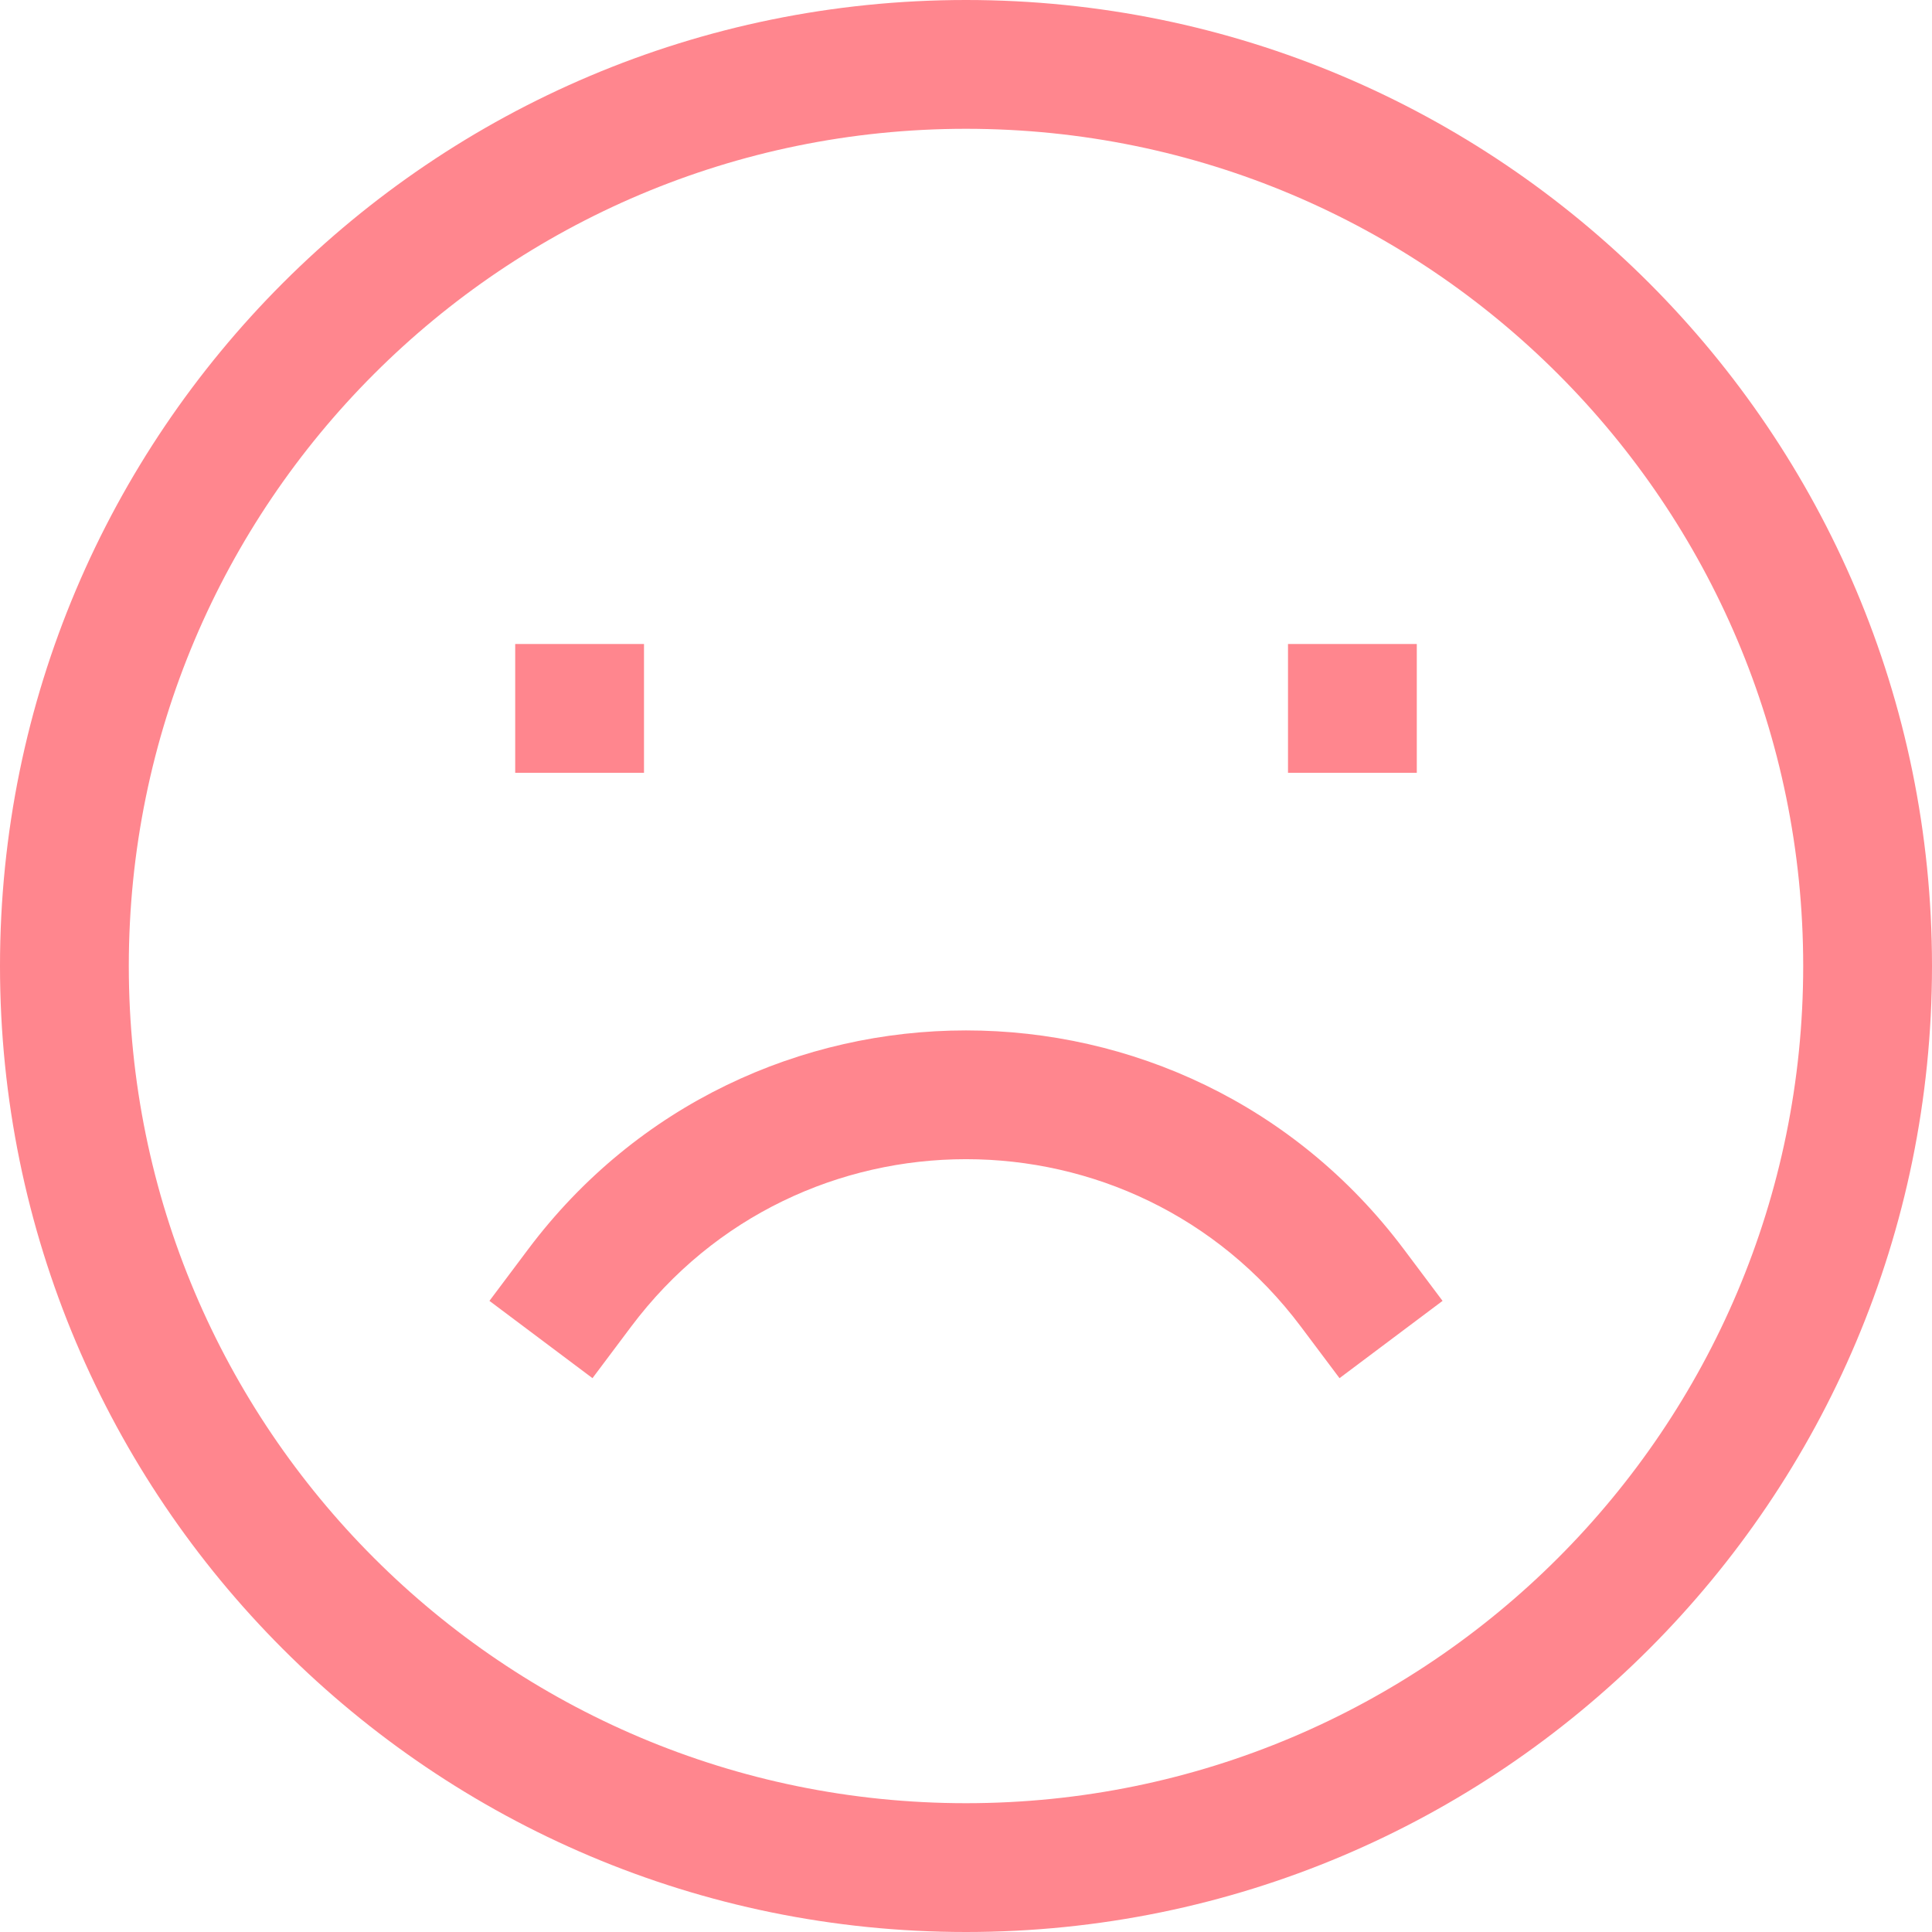
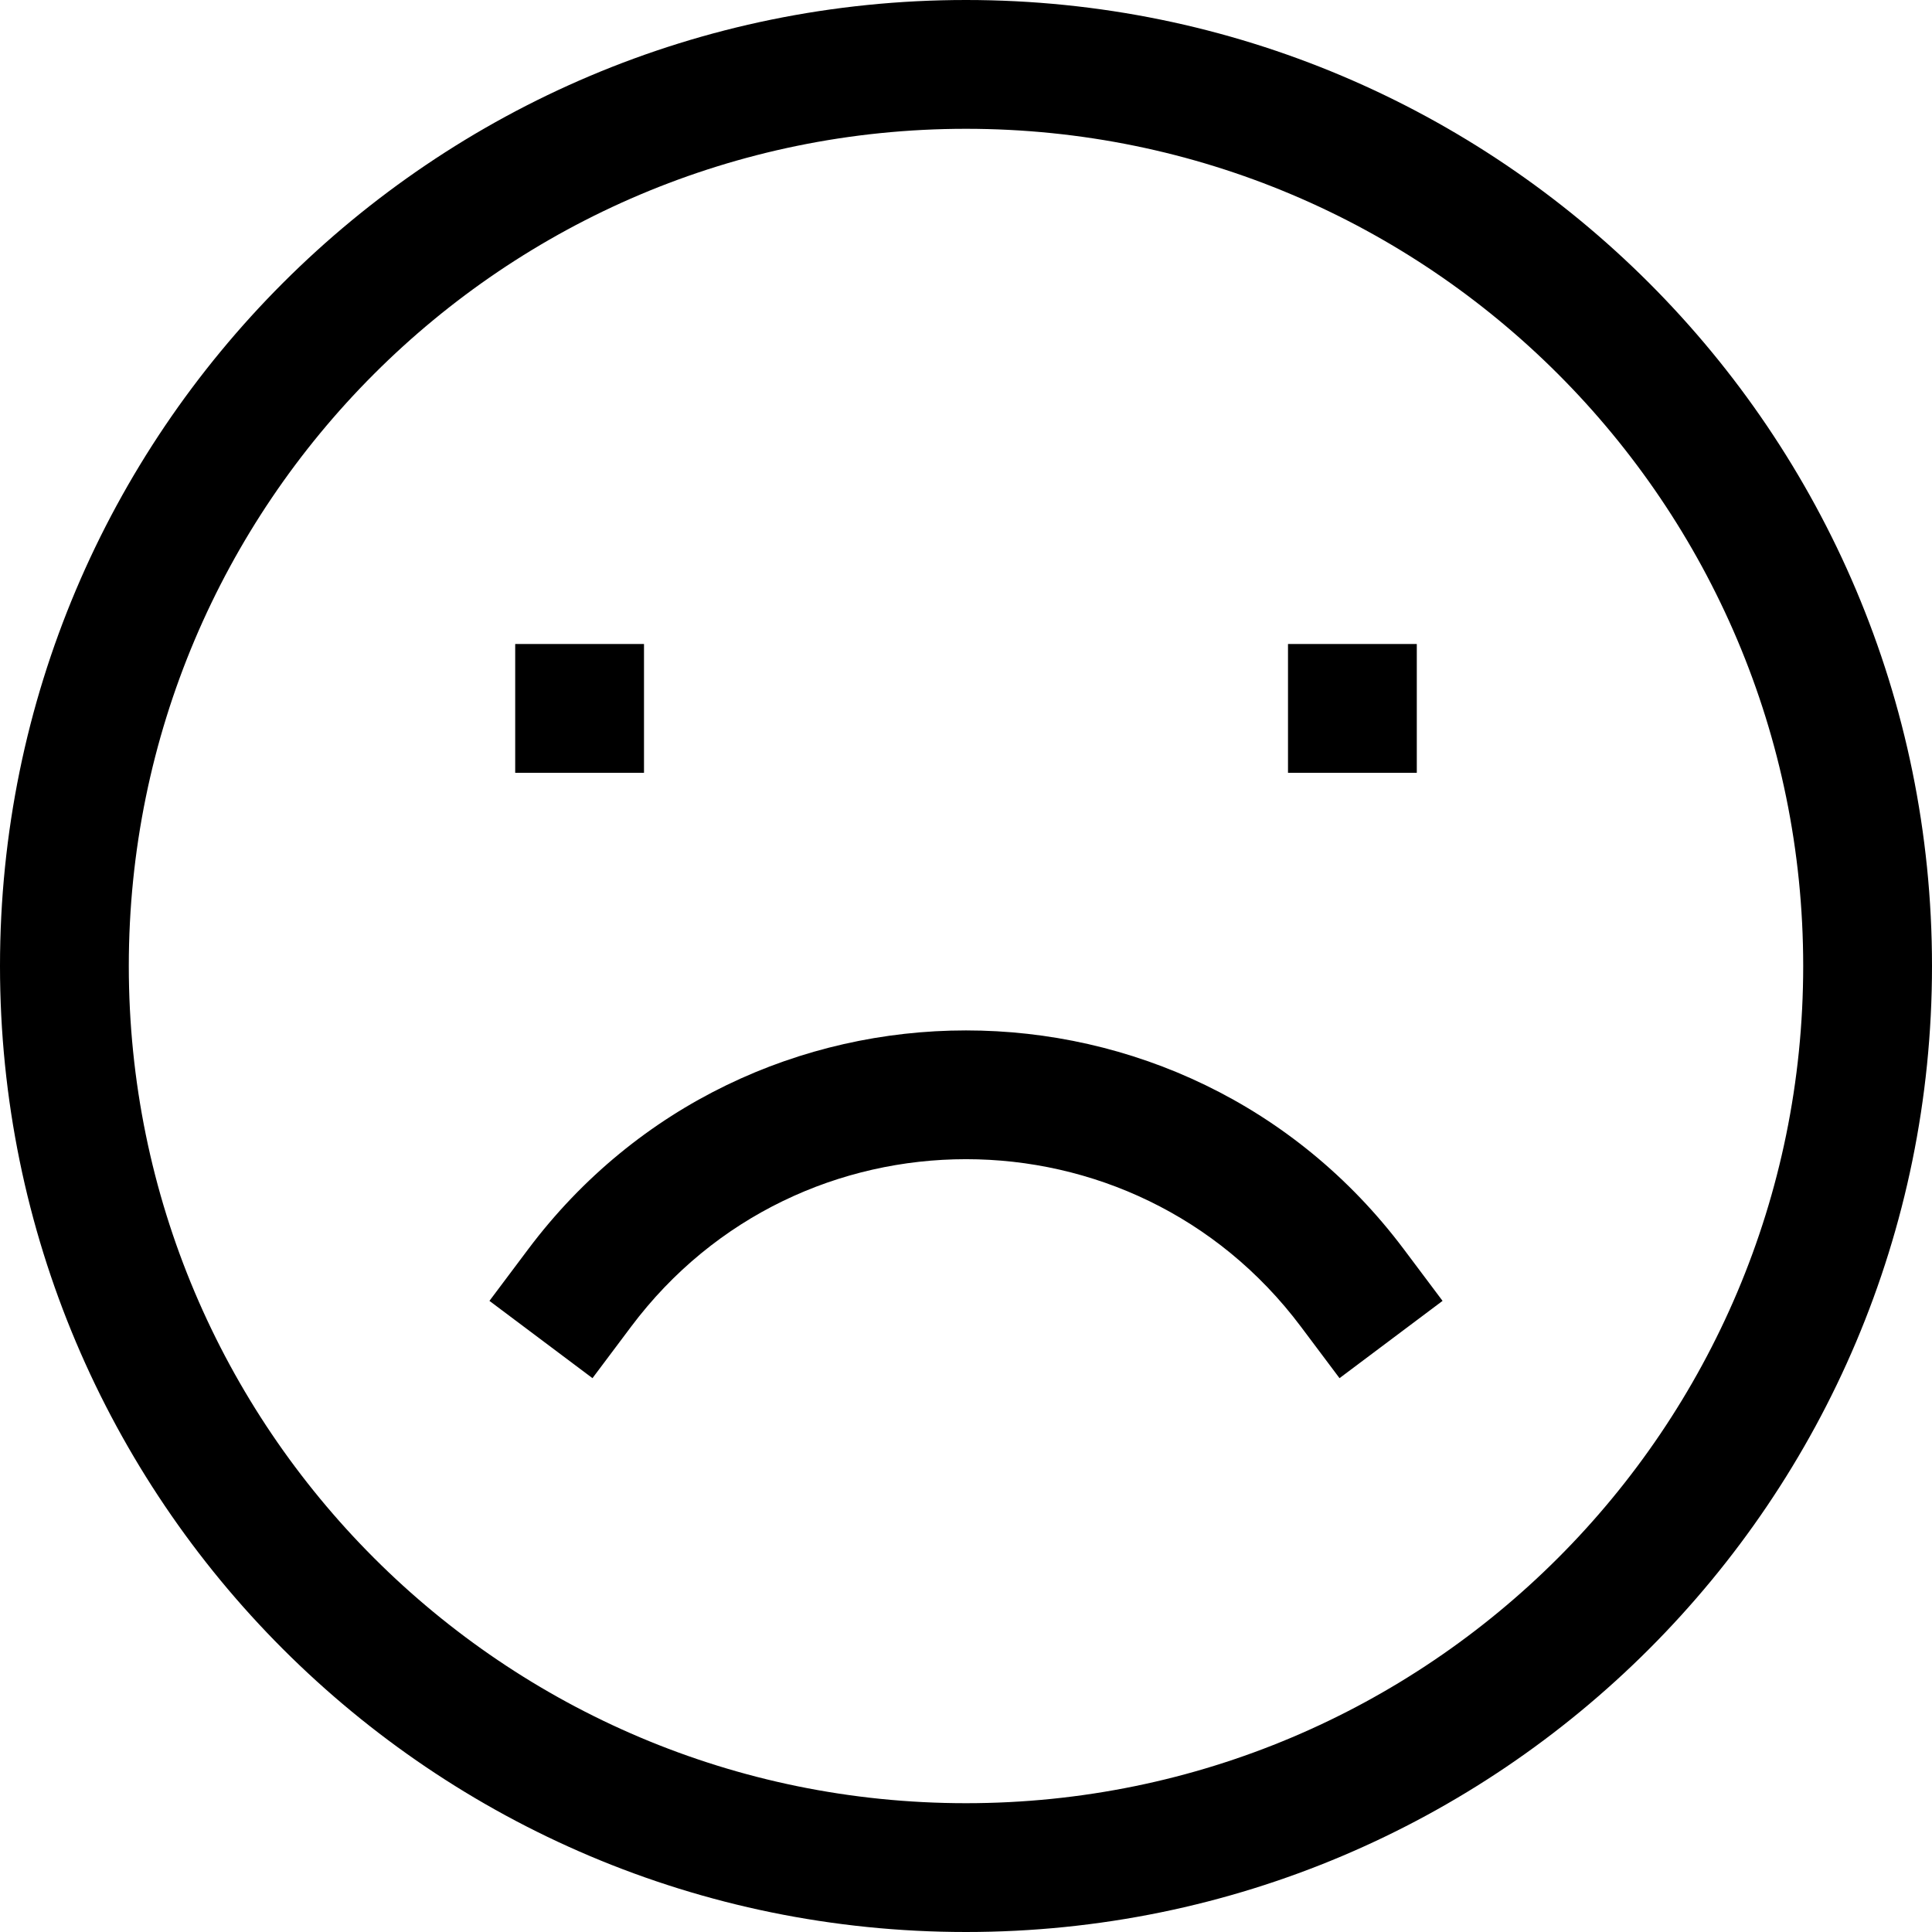
- <svg xmlns="http://www.w3.org/2000/svg" width="30" height="30" viewBox="0 0 30 30" fill="none">
-   <path fill-rule="evenodd" clip-rule="evenodd" d="M0 15C0 6.716 6.716 0 15 0C23.284 0 30 6.716 30 15C30 23.284 23.284 30 15 30C6.716 30 0 23.284 0 15ZM15 2C7.82 2 2 7.82 2 15C2 22.18 7.82 28 15 28C22.18 28 28 22.18 28 15C28 7.82 22.18 2 15 2ZM10 12H8V10H10V12ZM22 12H20V10H22V12ZM7.6 20.2L8.2 19.4C11.6 14.867 18.4 14.867 21.8 19.4L22.4 20.2L20.8 21.4L20.2 20.6C17.6 17.133 12.4 17.133 9.8 20.6L9.2 21.4L7.6 20.2Z" fill="#FF868E" />
+ <svg xmlns="http://www.w3.org/2000/svg" width="30" height="30" viewBox="0 0 30 30" fill="current">
+   <path fill-rule="evenodd" clip-rule="evenodd" d="M0 15C0 6.716 6.716 0 15 0C23.284 0 30 6.716 30 15C30 23.284 23.284 30 15 30C6.716 30 0 23.284 0 15ZM15 2C7.82 2 2 7.82 2 15C2 22.18 7.82 28 15 28C22.18 28 28 22.18 28 15C28 7.82 22.18 2 15 2ZM10 12H8V10H10V12ZM22 12H20V10H22V12ZM7.6 20.2L8.2 19.4C11.6 14.867 18.4 14.867 21.8 19.4L22.4 20.2L20.8 21.4L20.2 20.6C17.6 17.133 12.4 17.133 9.8 20.6L9.2 21.4L7.6 20.2Z" fill="current" />
</svg>
